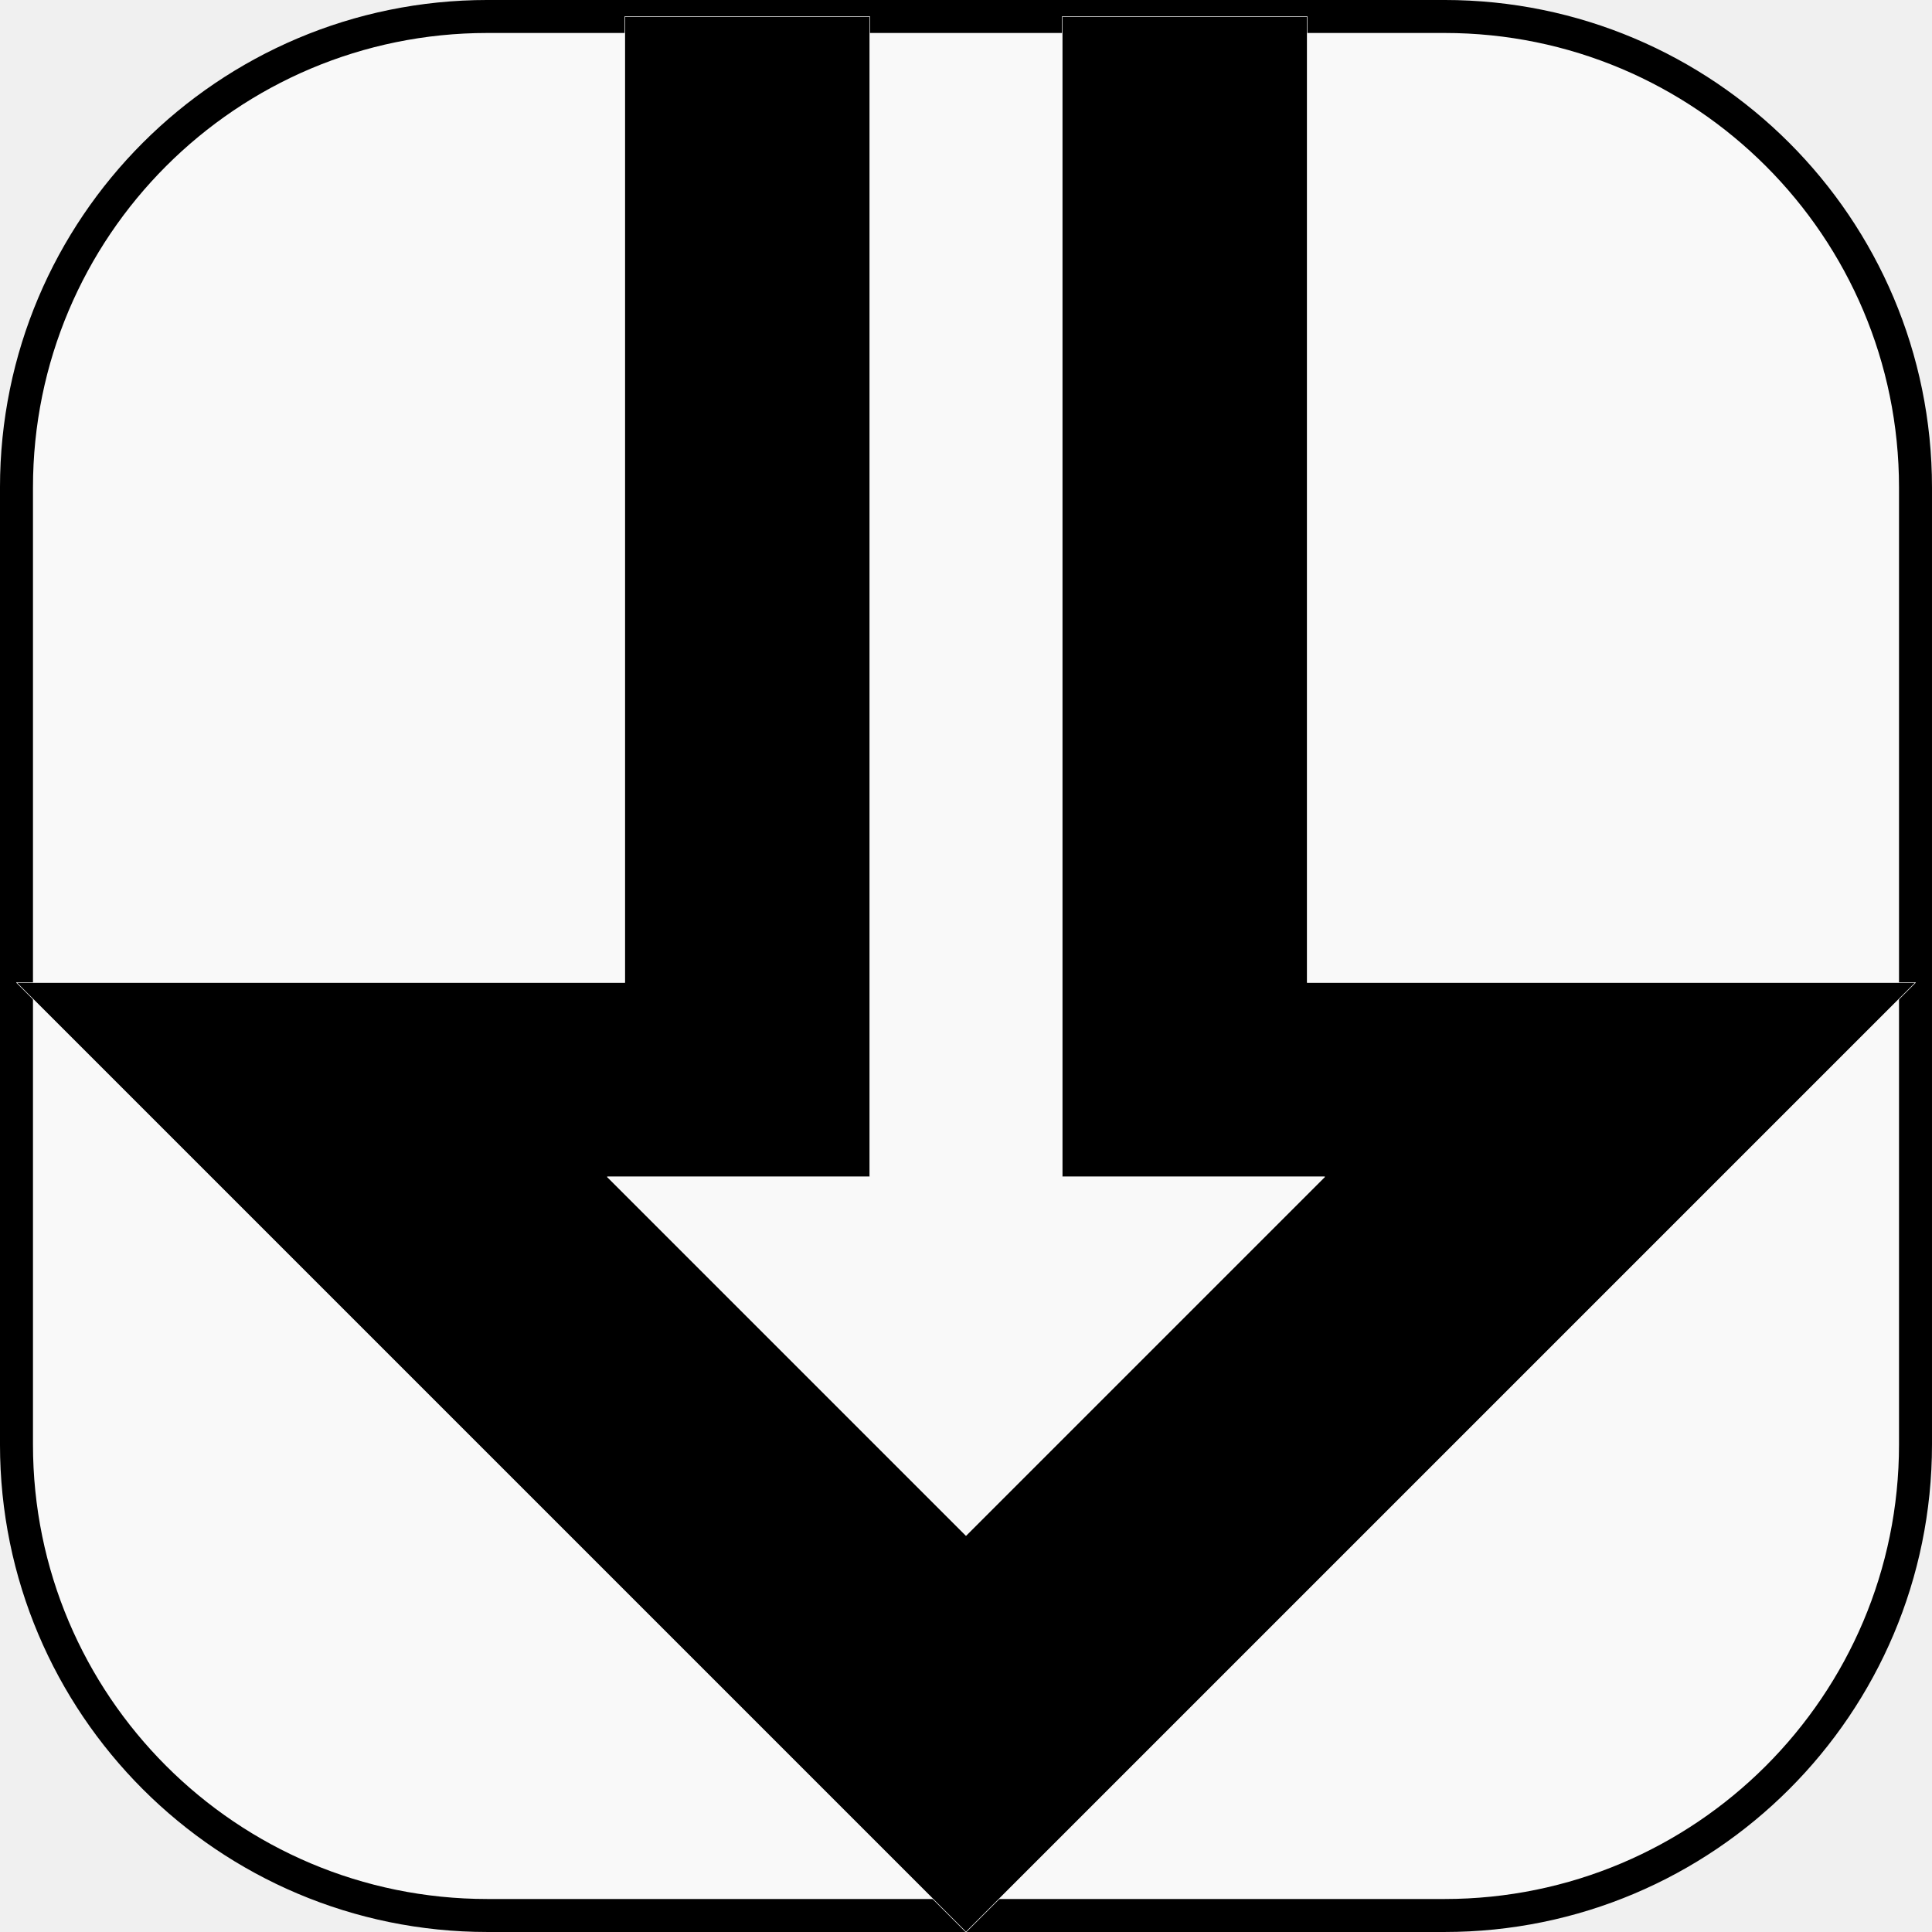
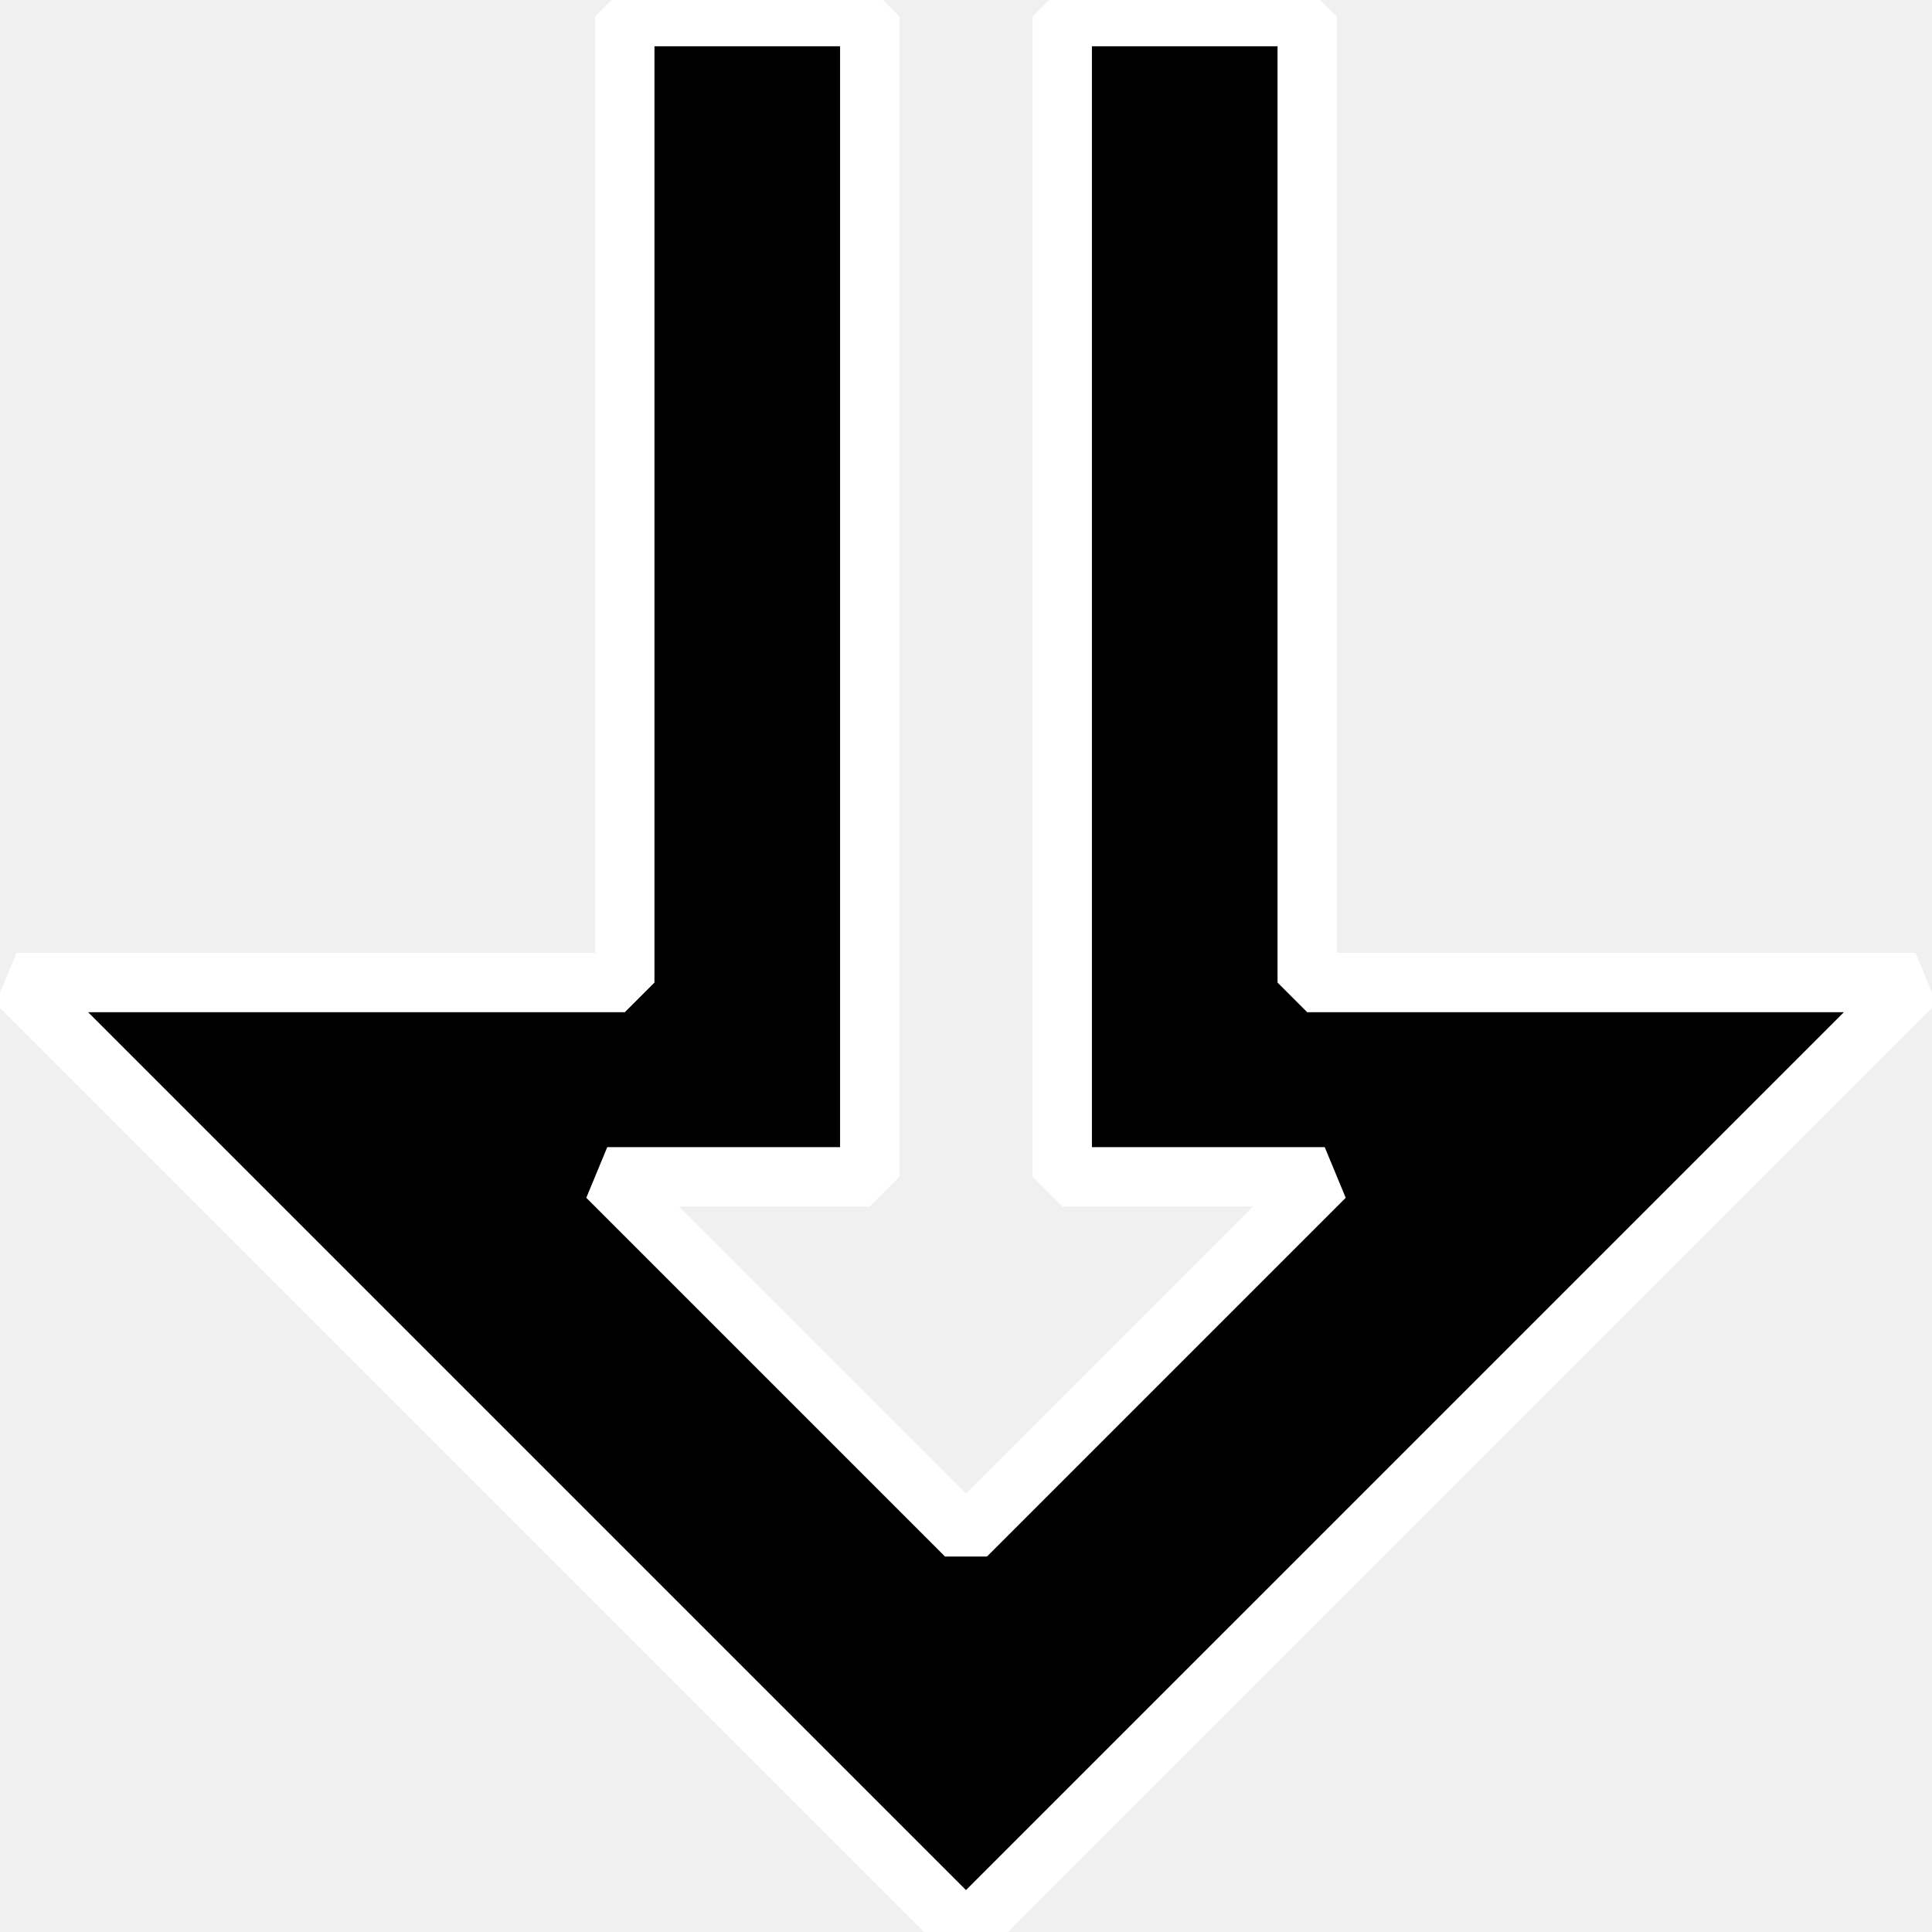
<svg xmlns="http://www.w3.org/2000/svg" width="130.223mm" height="130.223mm" viewBox="0 0 130.223 130.223" version="1.1" id="svg18" xml:space="preserve">
  <defs id="defs12" />
  <g id="layer1" transform="translate(-50.69398,-64.30112)">
-     <rect style="fill:#f9f9f9;fill-rule:evenodd;stroke:#000000;stroke-width:2.223;stroke-dasharray:none;stroke-dashoffset:0;-inkscape-stroke:none" id="rect2" width="128" height="128" x="51.805" y="65.412" ry="31.75" />
-     <path id="path1" style="fill:#000000;fill-rule:evenodd;stroke:#ffffff;stroke-width:0.036;stroke-linejoin:bevel" d="M 92.807 65.418 L 92.807 130.528 L 51.806 130.528 L 115.805 194.527 L 179.805 130.528 L 138.804 130.528 L 138.804 65.418 L 122.293 65.418 L 122.293 143.622 L 139.985 143.622 L 115.805 167.802 L 91.626 143.622 L 109.318 143.622 L 109.318 65.418 L 92.807 65.418 z " />
+     <path id="path1" style="fill:#000000;fill-rule:evenodd;stroke:#ffffff;stroke-width:4;stroke-linejoin:bevel;stroke-dasharray:none" d="M 92.807 65.418 L 92.807 130.528 L 51.806 130.528 L 115.805 194.527 L 179.805 130.528 L 138.804 130.528 L 138.804 65.418 L 122.293 65.418 L 122.293 143.622 L 139.985 143.622 L 115.805 167.802 L 91.626 143.622 L 109.318 143.622 L 109.318 65.418 L 92.807 65.418 z " />
  </g>
</svg>
